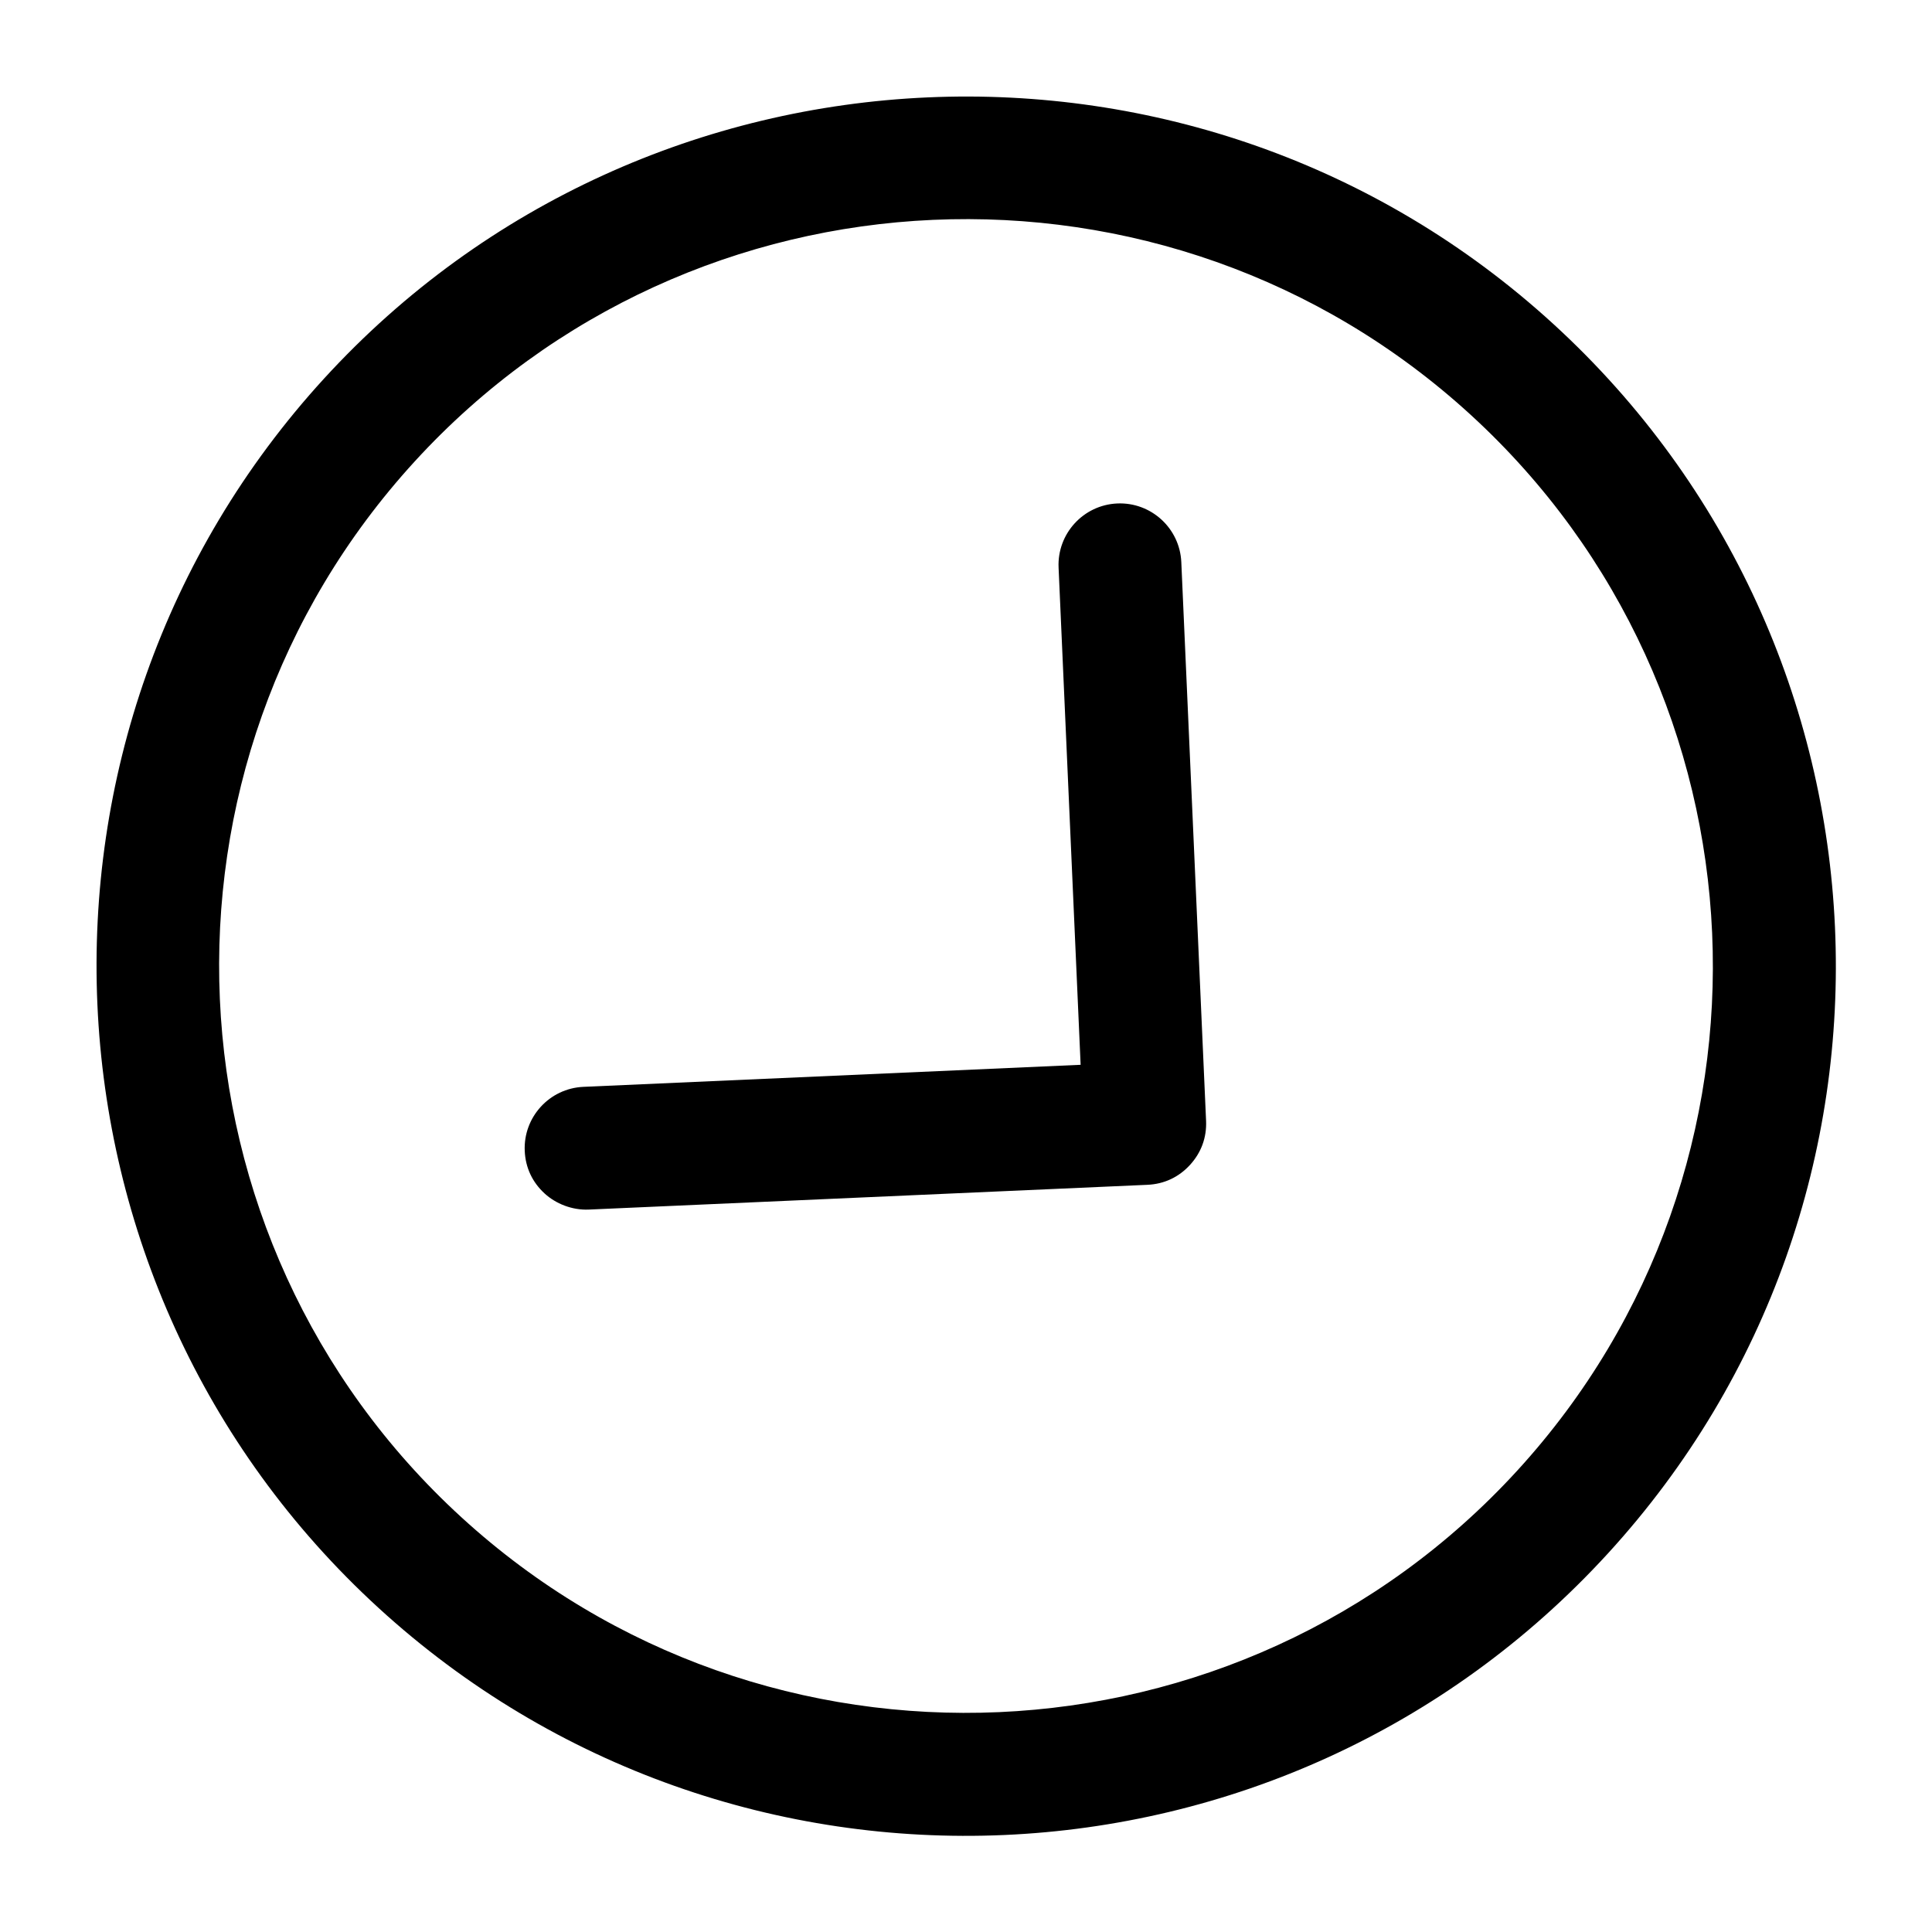
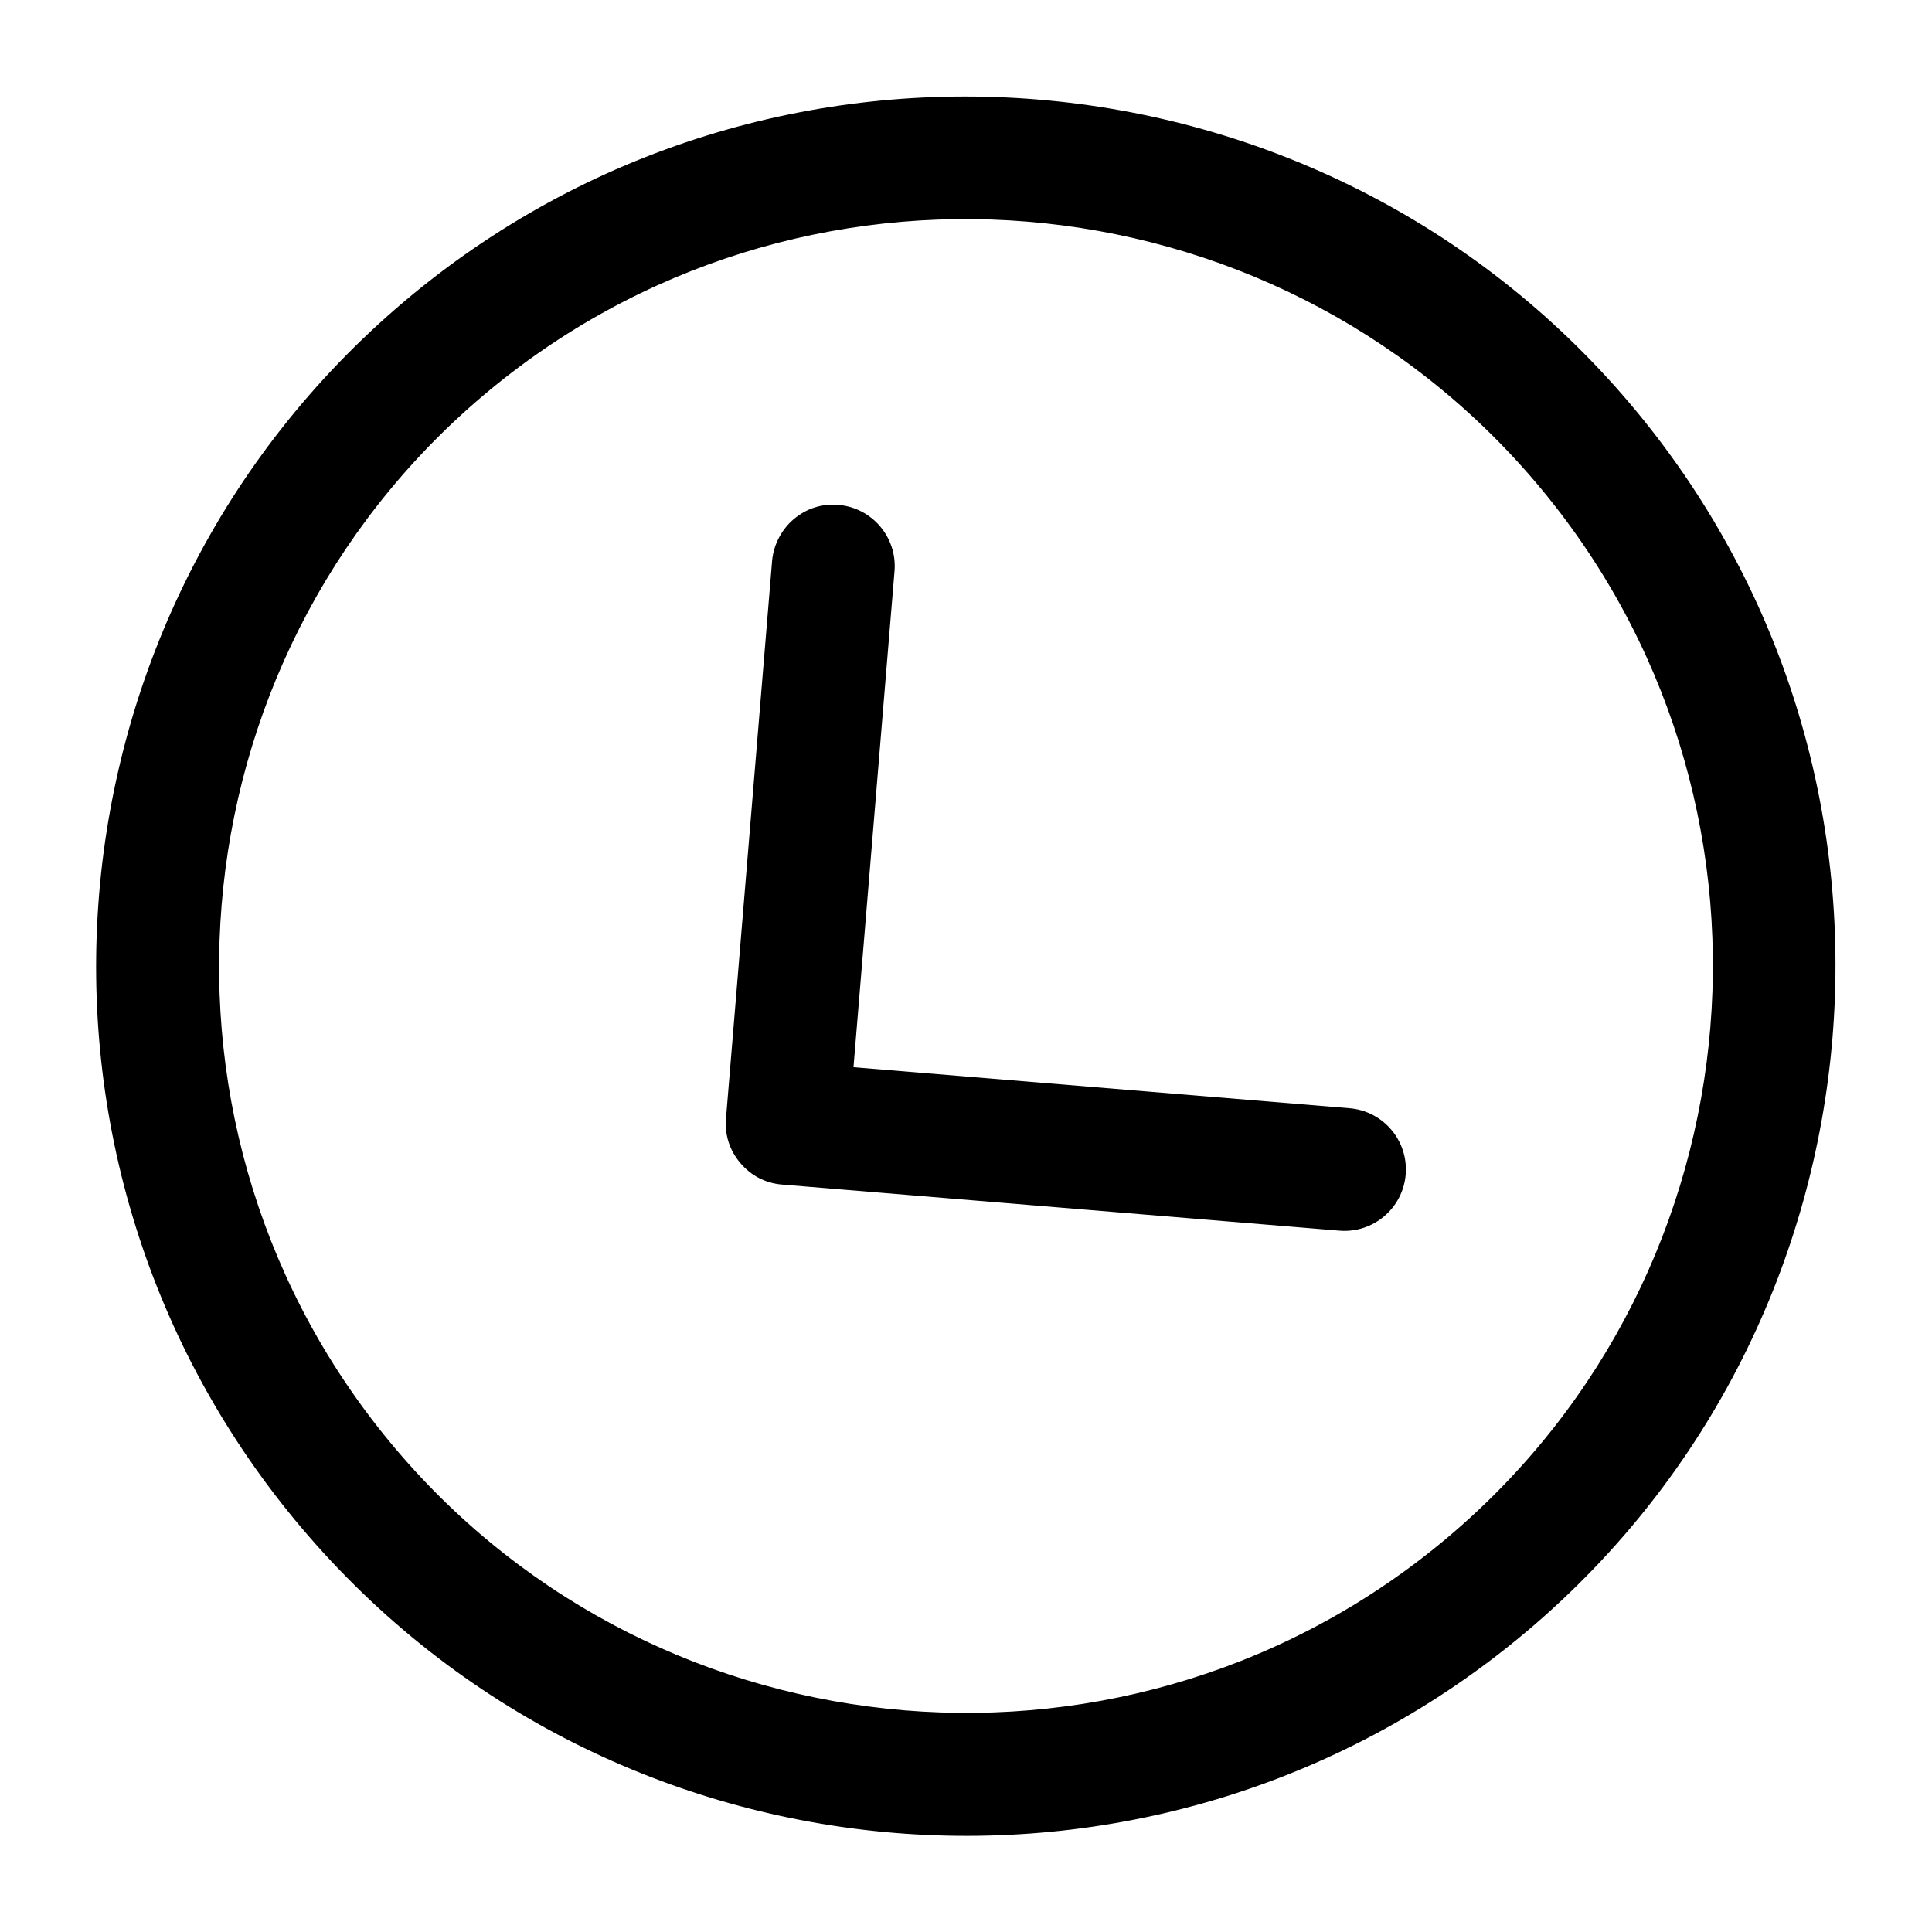
<svg xmlns="http://www.w3.org/2000/svg" width="129" height="129">
  <g>
    <rect fill="none" id="canvas_background" height="402" width="582" y="-1" x="-1" />
  </g>
  <g>
-     <g transform="rotate(42.46146 64.5,64.5) " id="svg_1">
+     <g transform="rotate(139.728 64.5,64.5) " id="svg_1">
      <g id="svg_2">
        <path id="svg_3" d="m64.5,122.6c32,0 58.1,-26 58.1,-58.1s-26.1,-58.1 -58.1,-58.1s-58.1,26.1 -58.1,58.1s26.1,58.1 58.1,58.1zm0,-108c27.5,0 49.9,22.4 49.9,49.9s-22.4,49.9 -49.9,49.9s-49.9,-22.4 -49.9,-49.9s22.4,-49.9 49.9,-49.9z" />
        <path id="svg_4" d="m51.1,93.5c0.8,0.8 1.8,1.2 2.9,1.2c1,0 2.1,-0.4 2.9,-1.2l26.4,-26.4c0.8,-0.8 1.2,-1.8 1.2,-2.9c0,-1.1 -0.4,-2.1 -1.2,-2.9l-26.4,-26.4c-1.6,-1.6 -4.2,-1.6 -5.8,0c-1.6,1.6 -1.6,4.2 0,5.8l23.5,23.5l-23.5,23.5c-1.6,1.6 -1.6,4.2 0,5.8z" />
      </g>
    </g>
  </g>
</svg>
